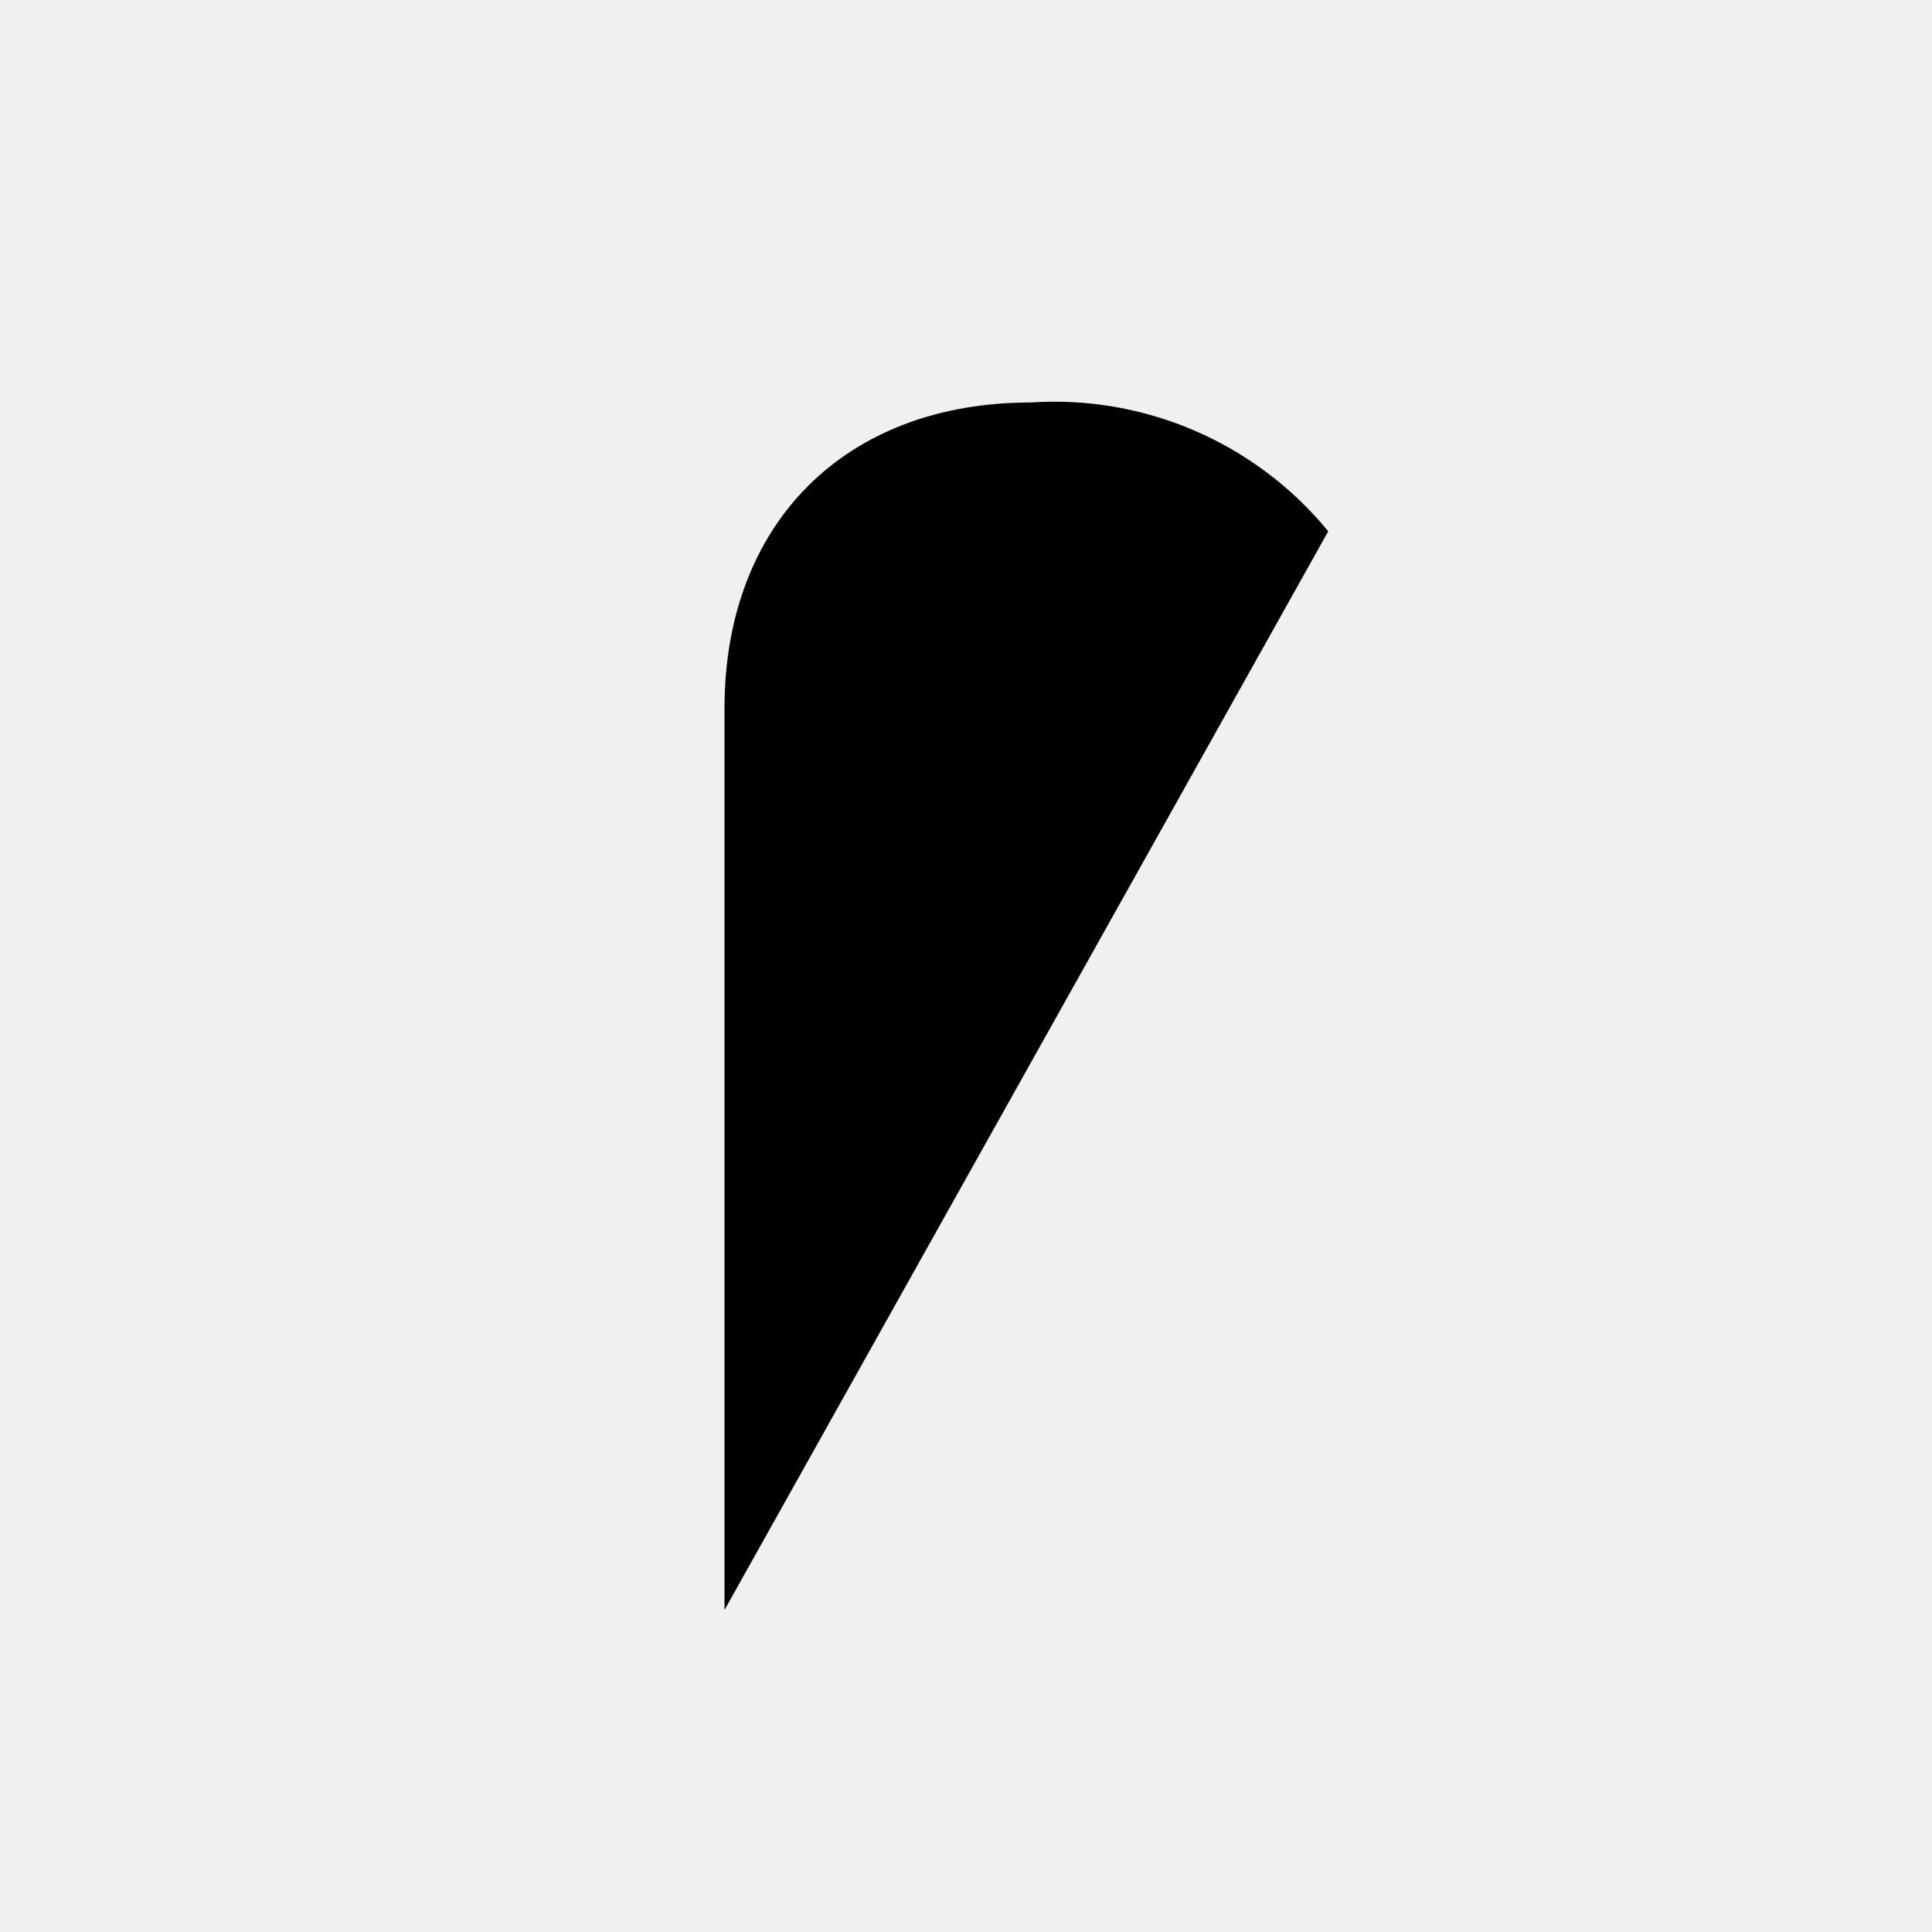
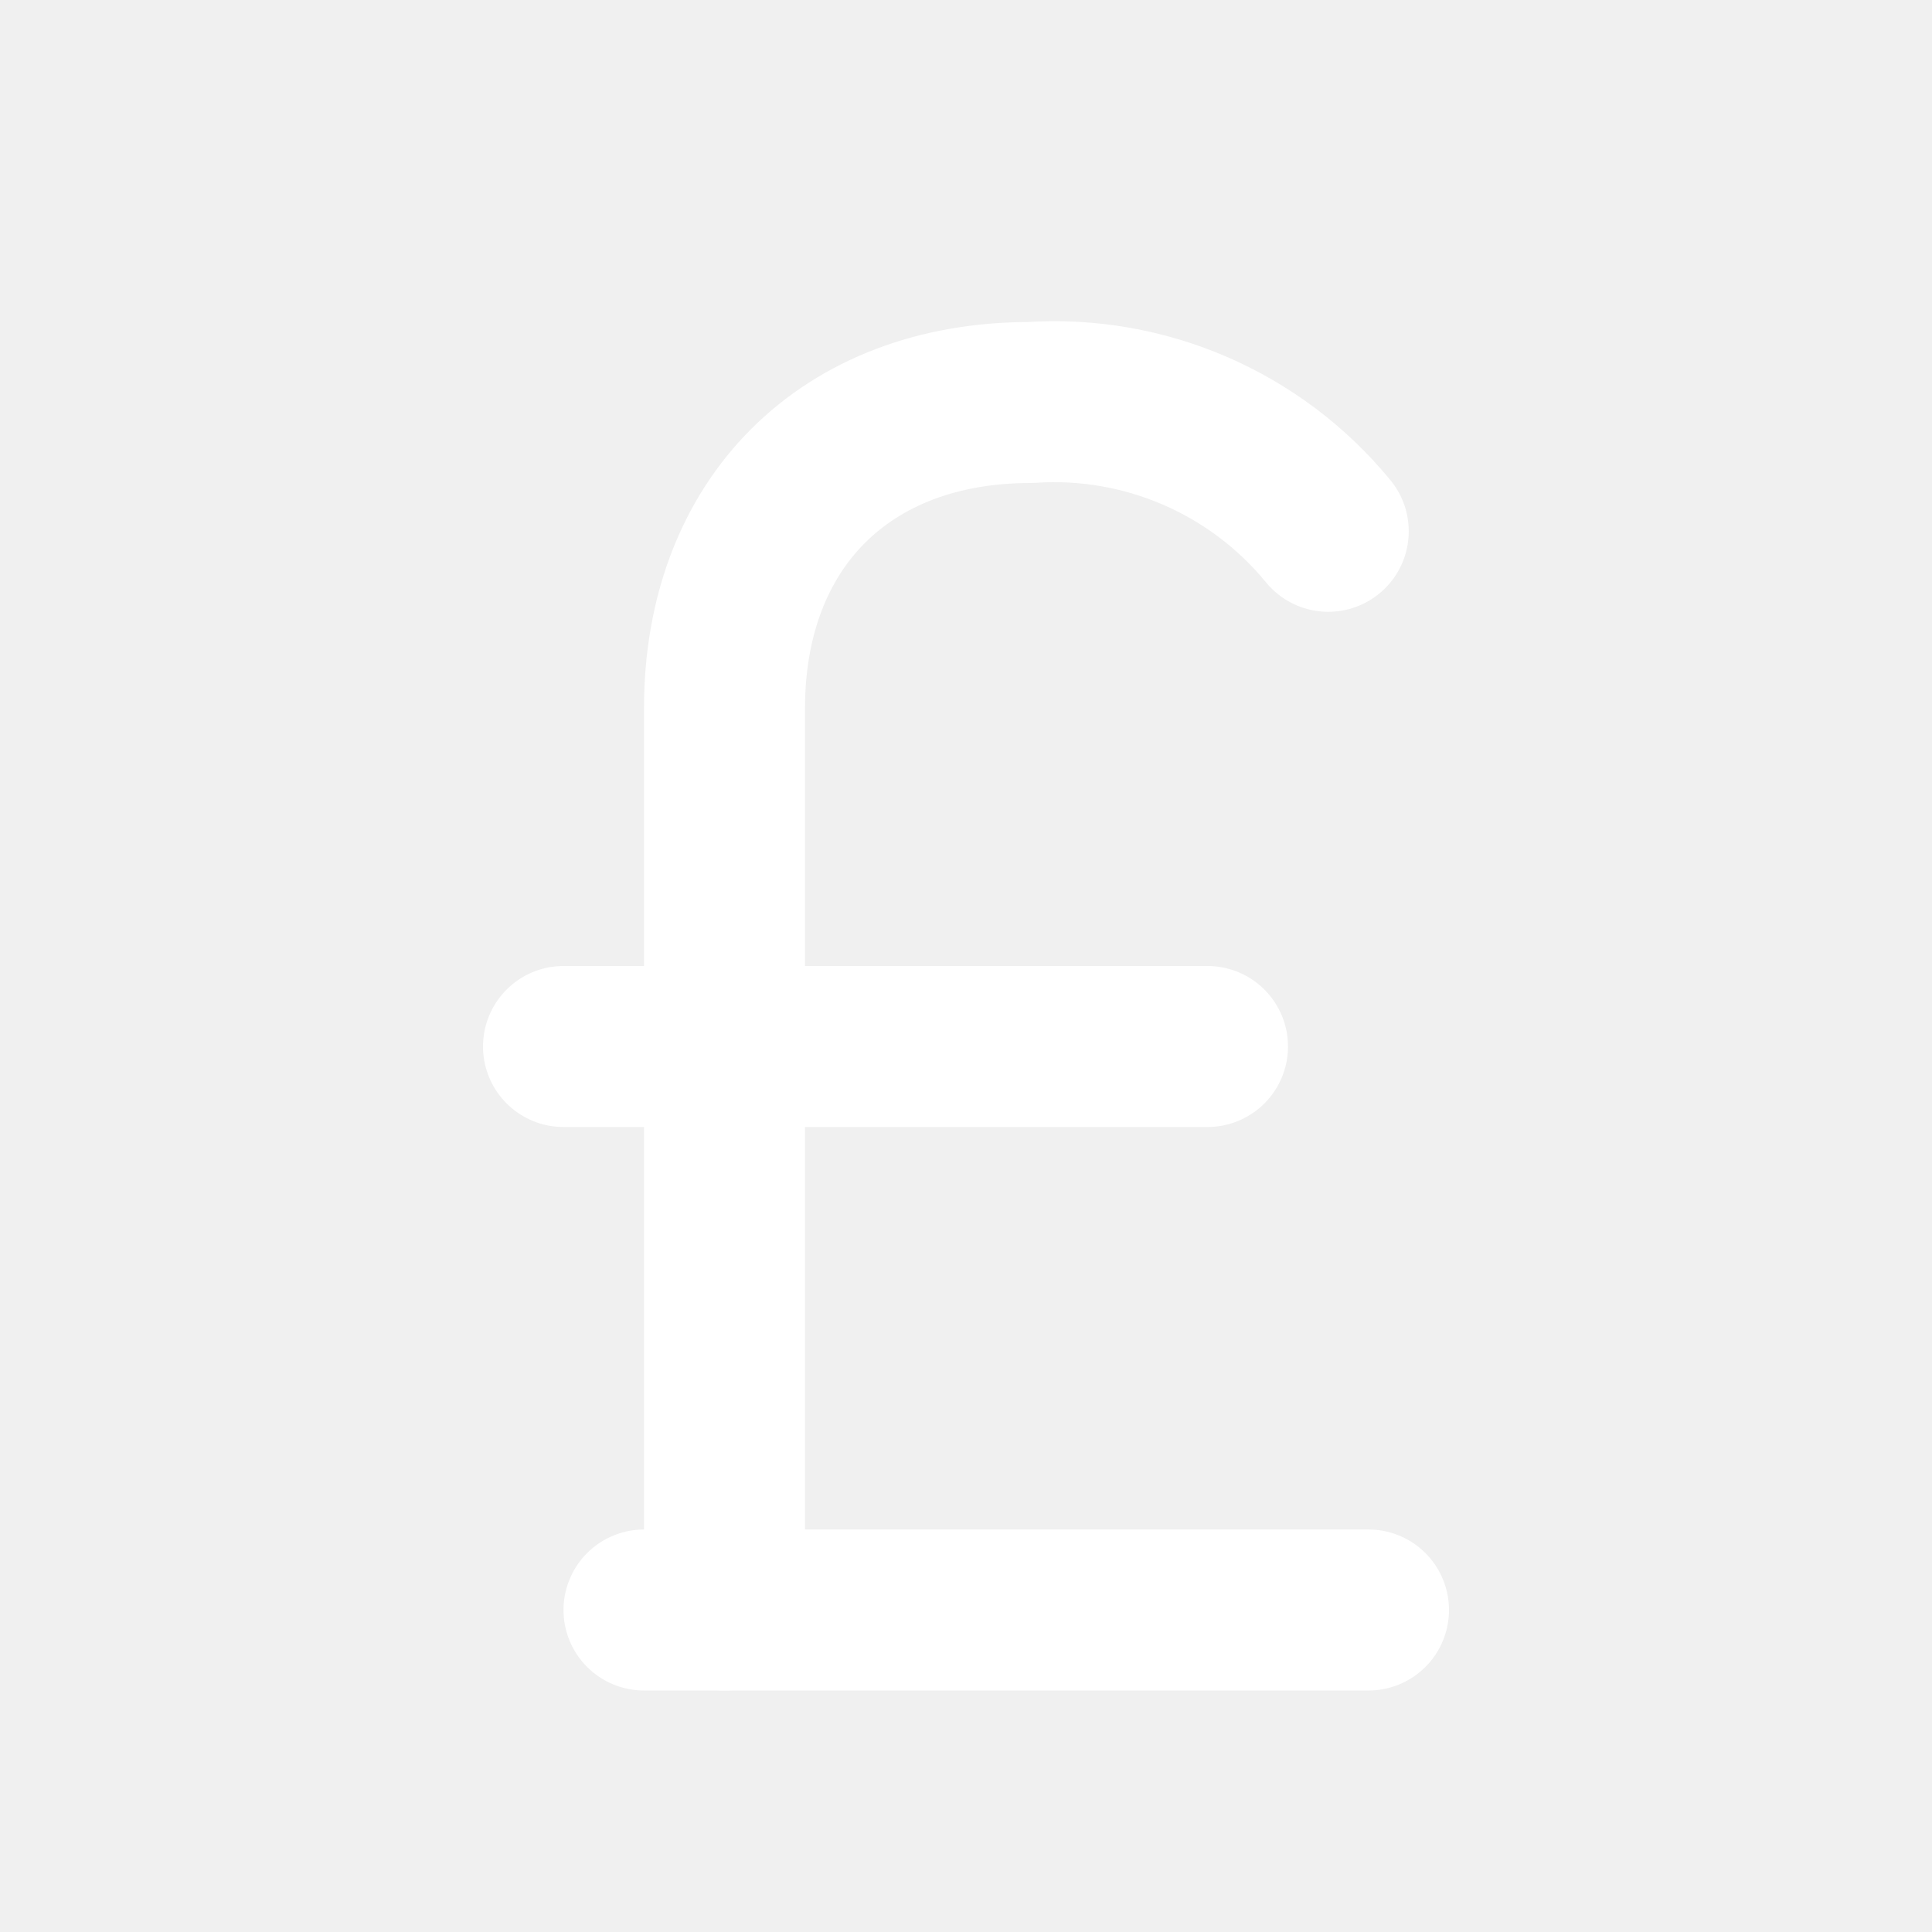
- <svg xmlns="http://www.w3.org/2000/svg" class="pound-icon" viewBox="0 0 24 24" aria-hidden="true">
+ <svg xmlns="http://www.w3.org/2000/svg" class="pound-icon" viewBox="0 0 24 24" aria-hidden="true" width="24" height="24" fill="none" stroke="#fff" stroke-width="2" stroke-linecap="round" stroke-linejoin="round">
  <path d="M8 20h9" />
  <path d="M7 13h8" />
  <path d="M16.5 6.6A4.4 4.4 0 0 0 12.8 5C10.5 5 9 6.5 9 8.8V20" />
</svg>
